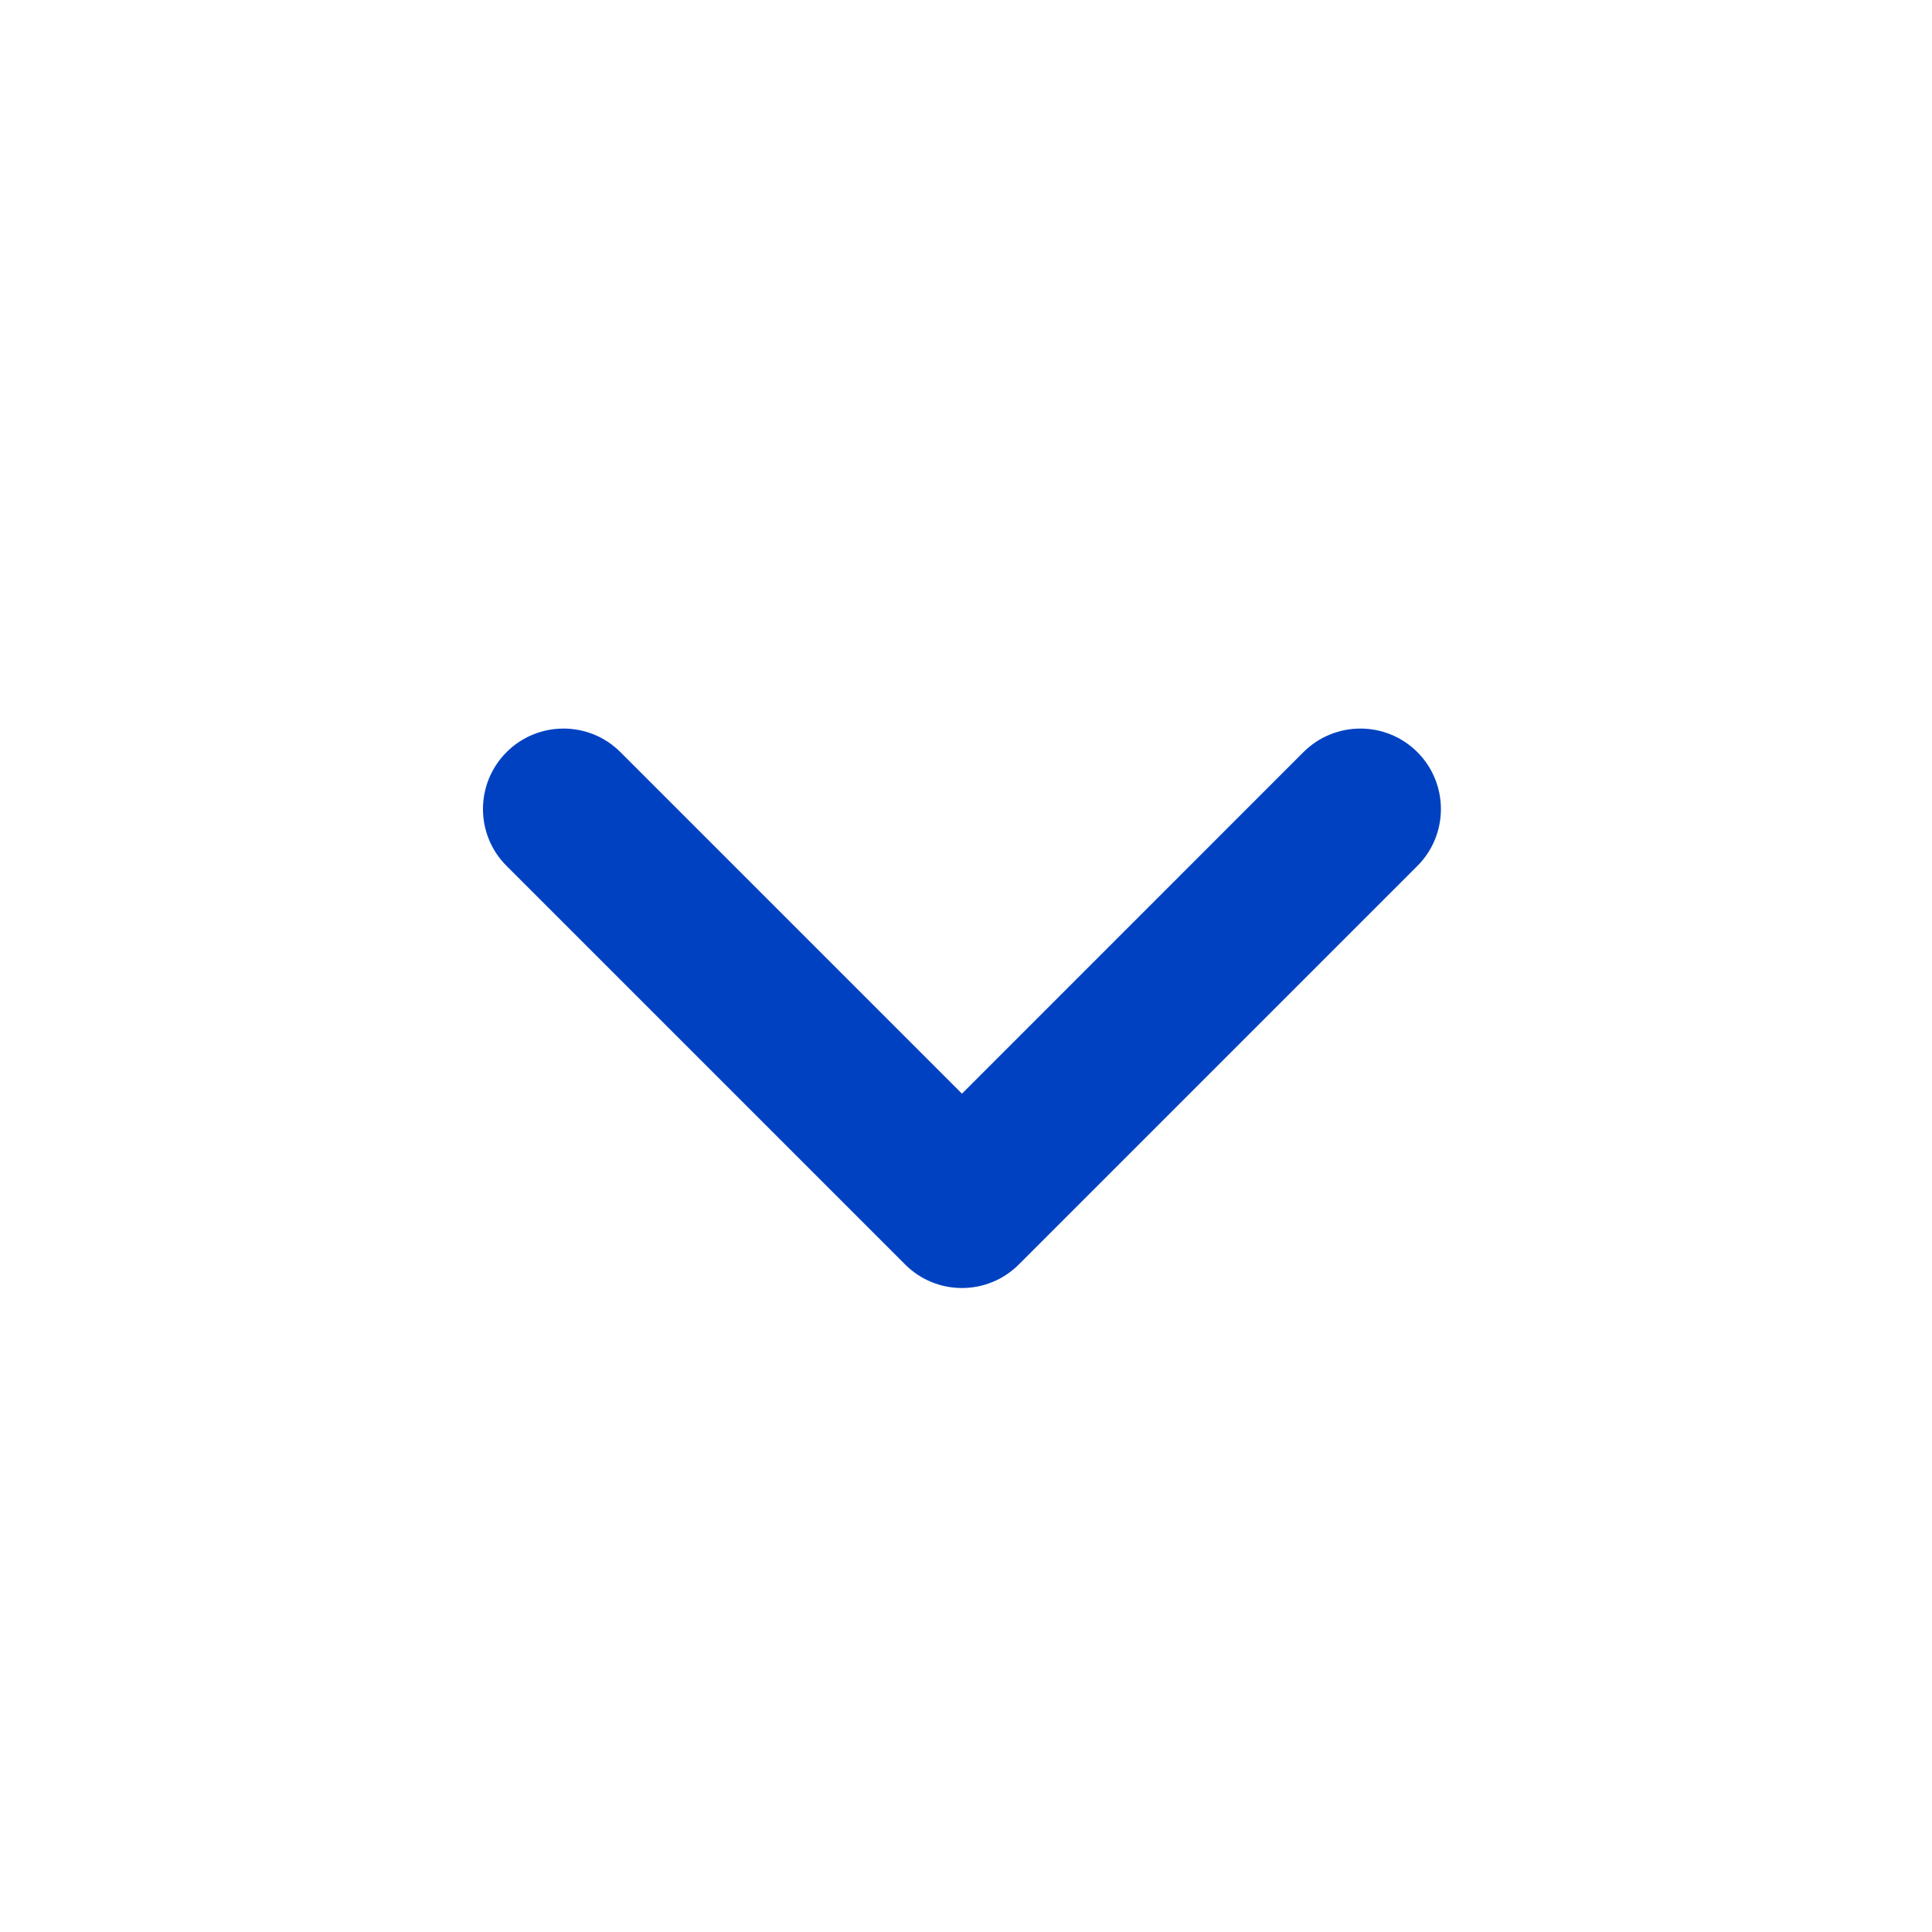
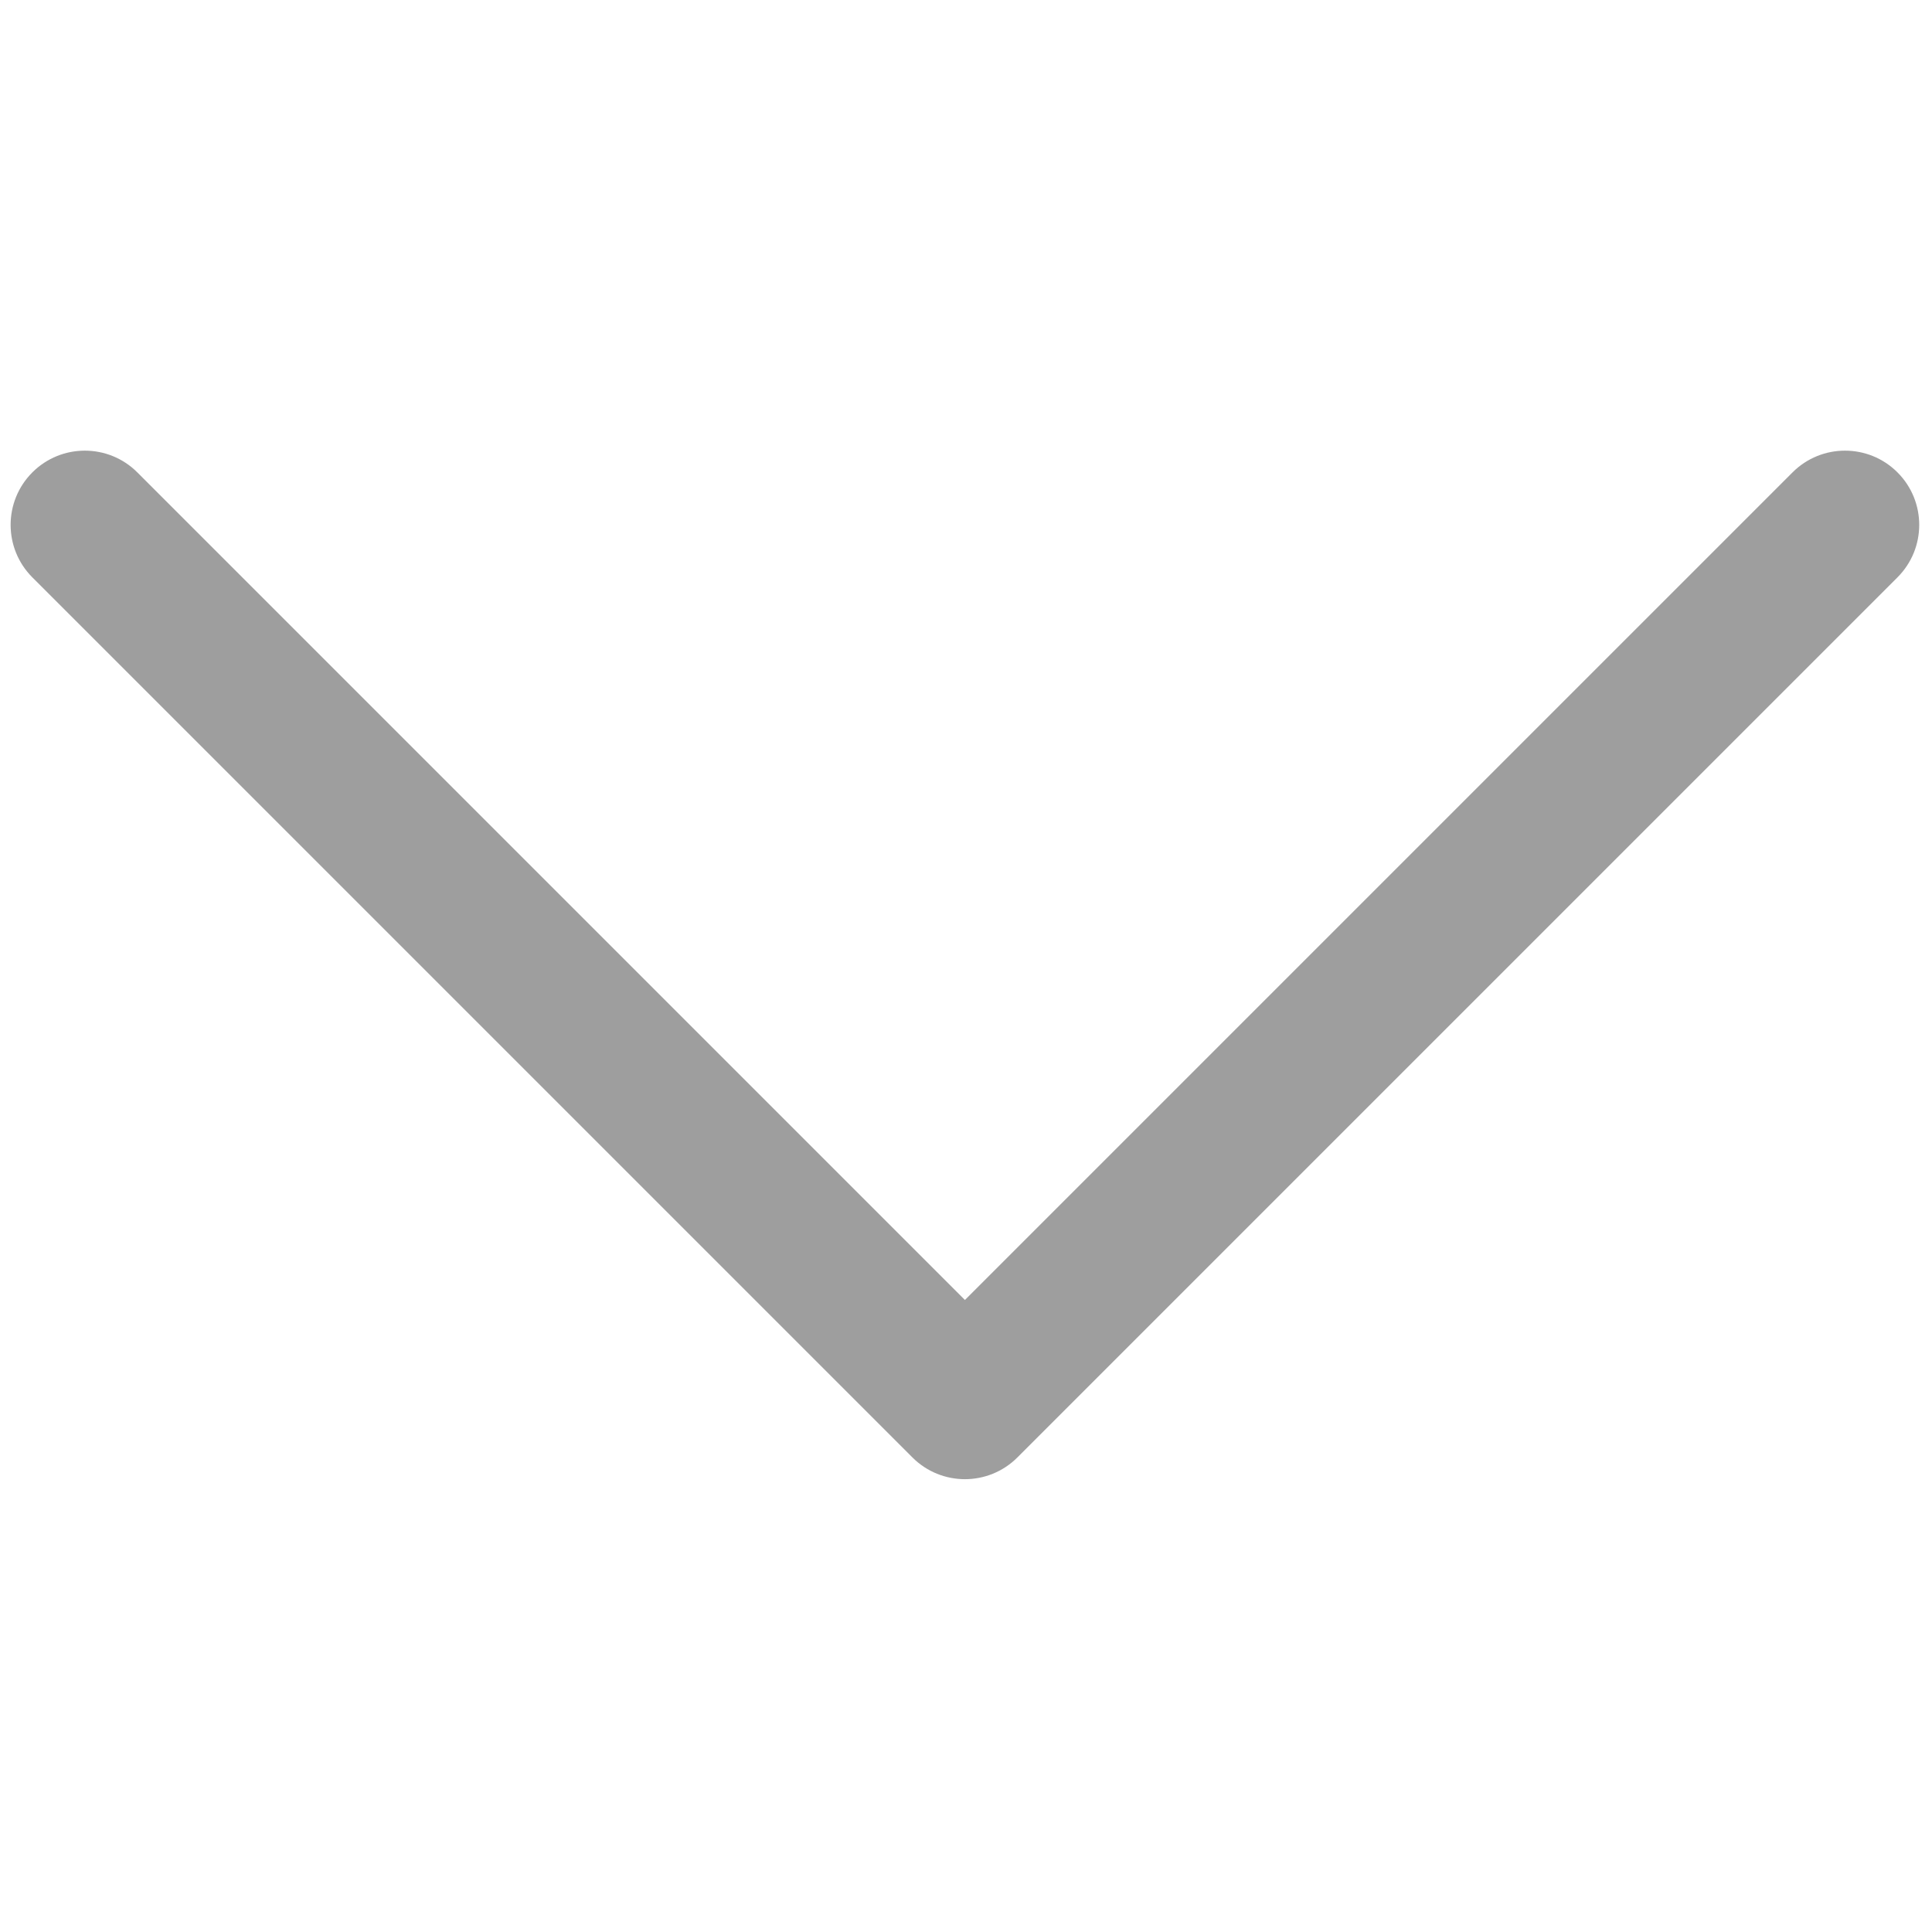
- <svg xmlns="http://www.w3.org/2000/svg" width="24" height="24" viewBox="0 0 24 24" fill="none">
-   <path d="M6.293 9.343C5.902 9.734 5.902 10.367 6.293 10.757L11.243 15.707C11.633 16.098 12.266 16.098 12.657 15.707L17.607 10.757C17.997 10.367 17.997 9.734 17.607 9.343C17.216 8.953 16.583 8.953 16.192 9.343L11.95 13.586L7.707 9.343C7.317 8.953 6.683 8.953 6.293 9.343Z" fill="#0041C2" />
+ <svg xmlns="http://www.w3.org/2000/svg" version="1.1" width="100%" height="256" viewBox="0 0 256 256" xml:space="preserve">
+   <defs>
+ </defs>
+   <g style="stroke: none; stroke-width: 0; stroke-dasharray: none; stroke-linecap: butt; stroke-linejoin: miter; stroke-miterlimit: 10; fill: none; fill-rule: nonzero; opacity: 1;" transform="translate(1.406593 1.406593) scale(2.81 2.81)">
+     <path d="M 90 24.25 c 0 -0.896 -0.342 -1.792 -1.025 -2.475 c -1.366 -1.367 -3.583 -1.367 -4.949 0 L 45 60.8 L 5.975 21.775 c -1.367 -1.367 -3.583 -1.367 -4.95 0 c -1.366 1.367 -1.366 3.583 0 4.95 l 41.5 41.5 c 1.366 1.367 3.583 1.367 4.949 0 l 41.5 -41.5 C 89.658 26.042 90 25.146 90 24.25 z" style="stroke: none; stroke-width: 1; stroke-dasharray: none; stroke-linecap: butt; stroke-linejoin: miter; stroke-miterlimit: 10; fill: #9e9e9e; fill-rule: nonzero; opacity: 1;" transform=" matrix(1 0 0 1 0 0) " stroke-linecap="round" />
+   </g>
</svg>
